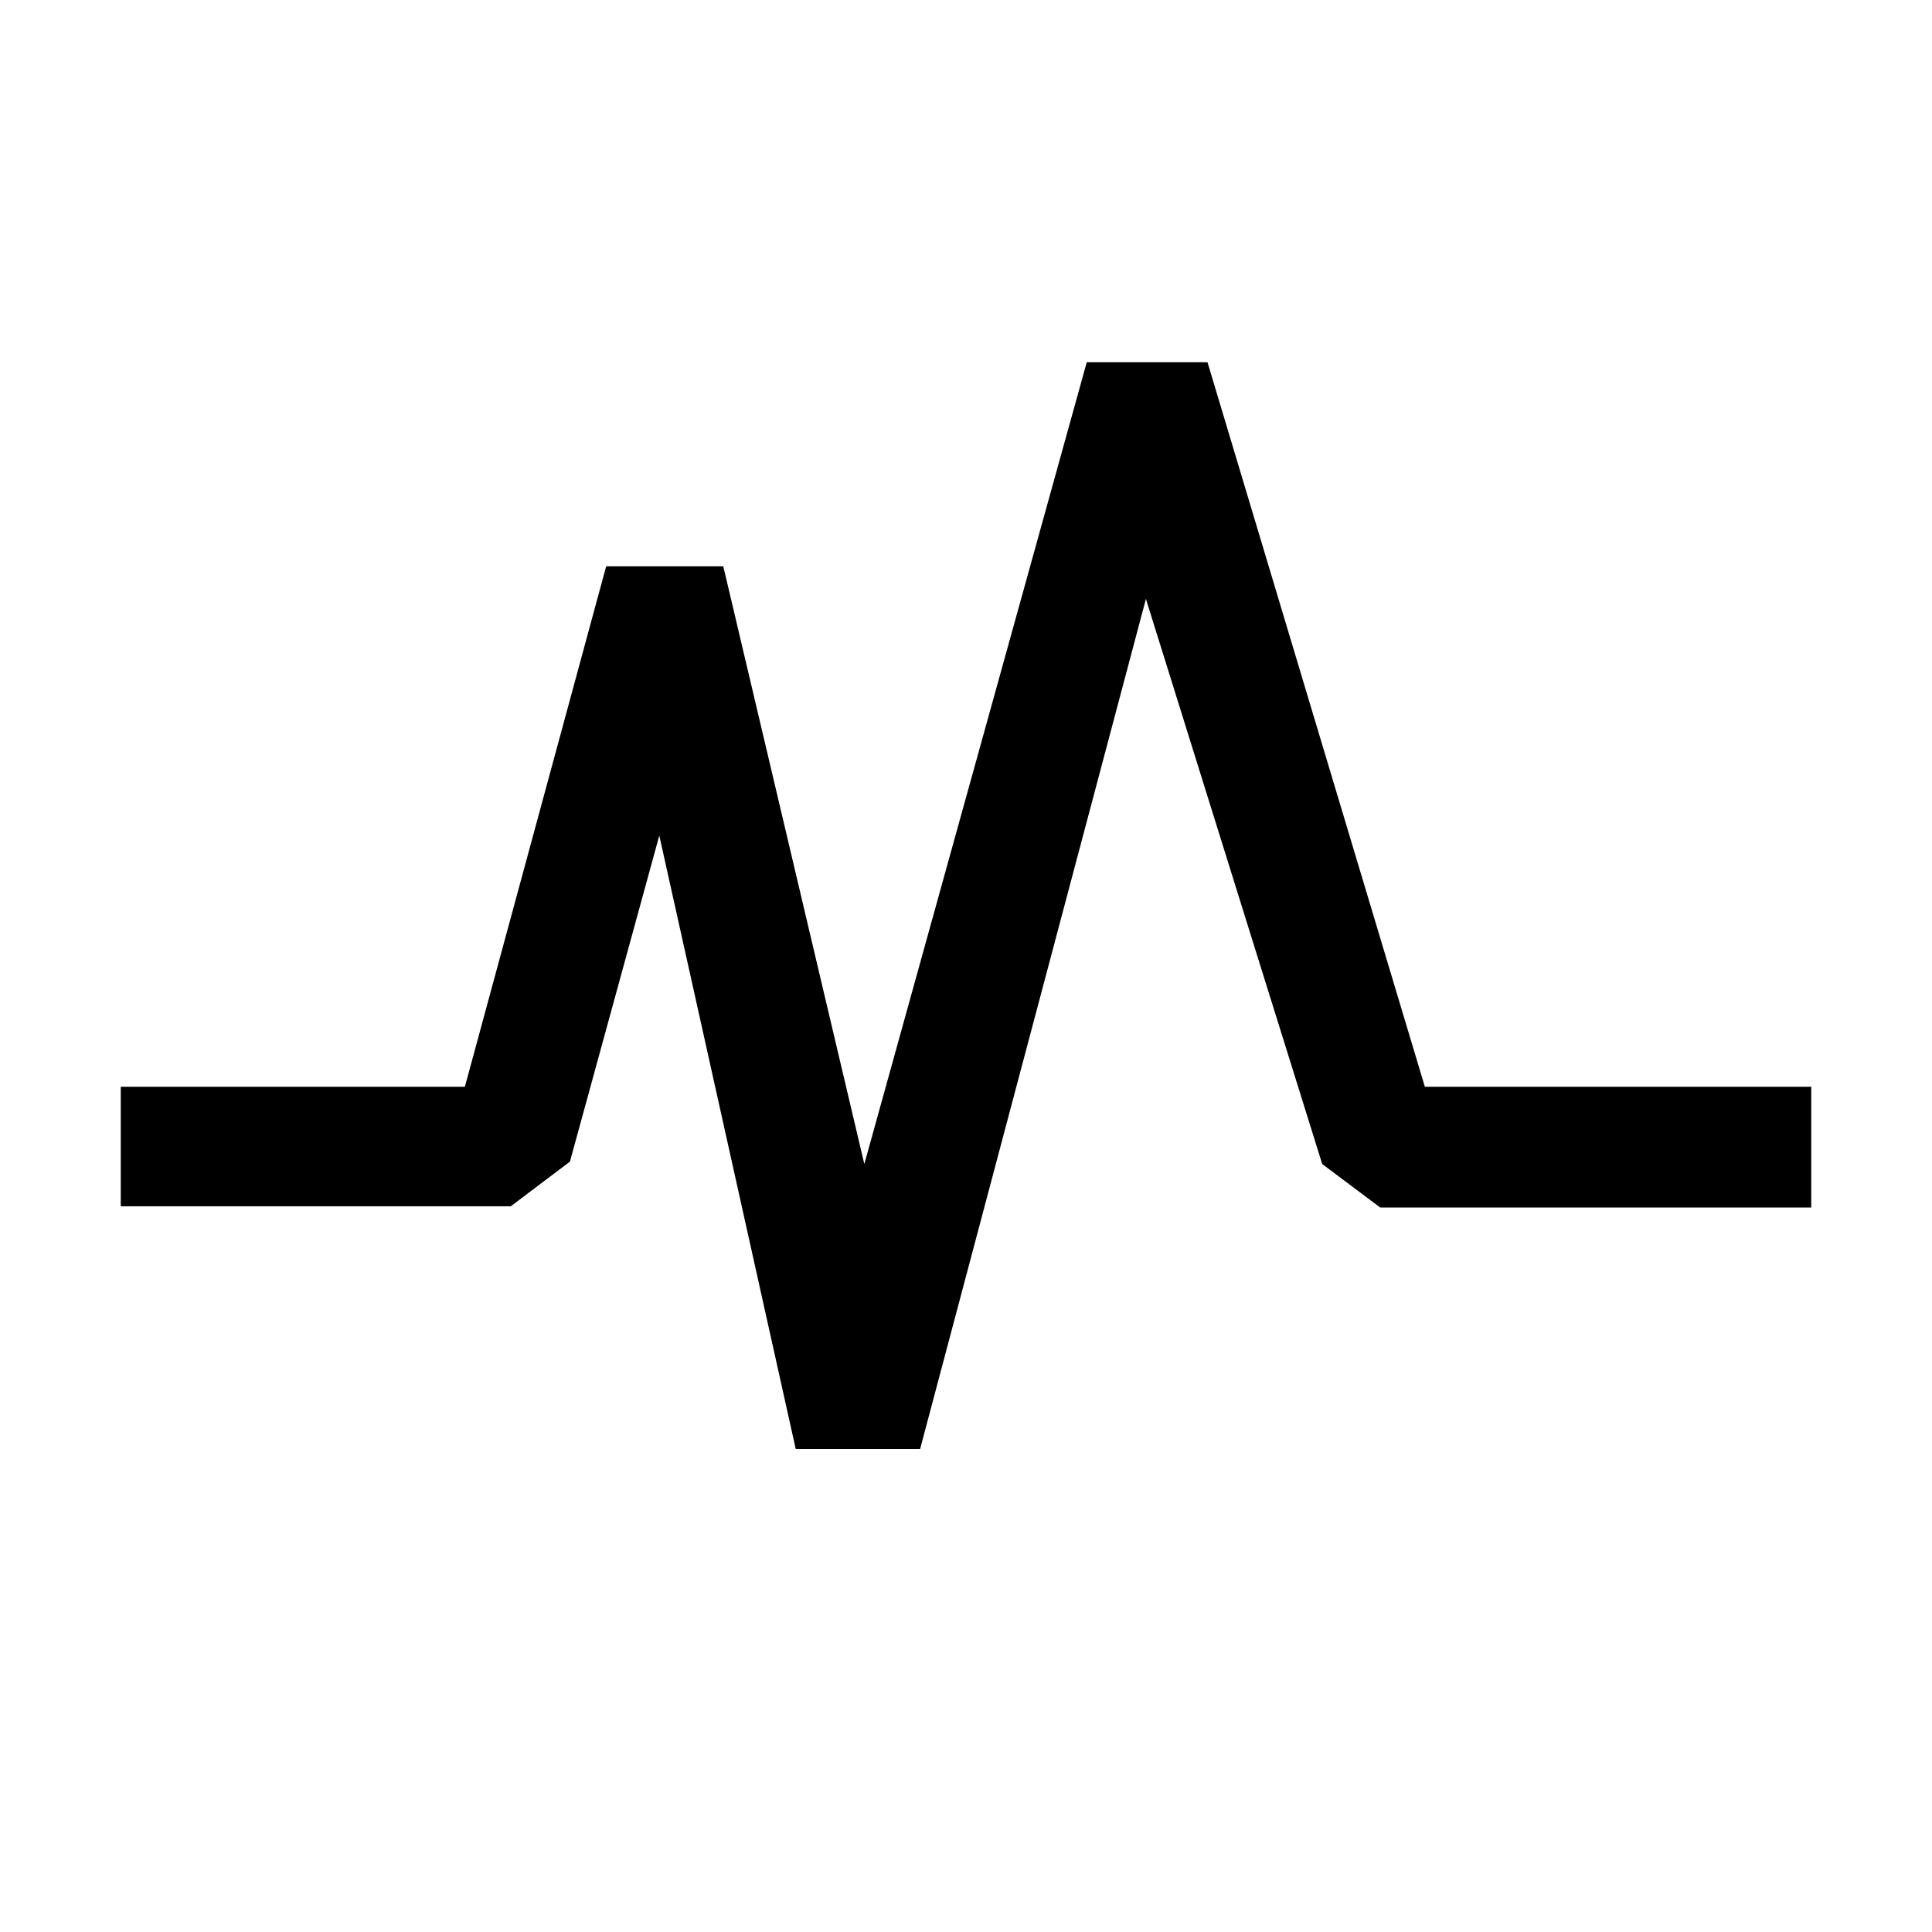
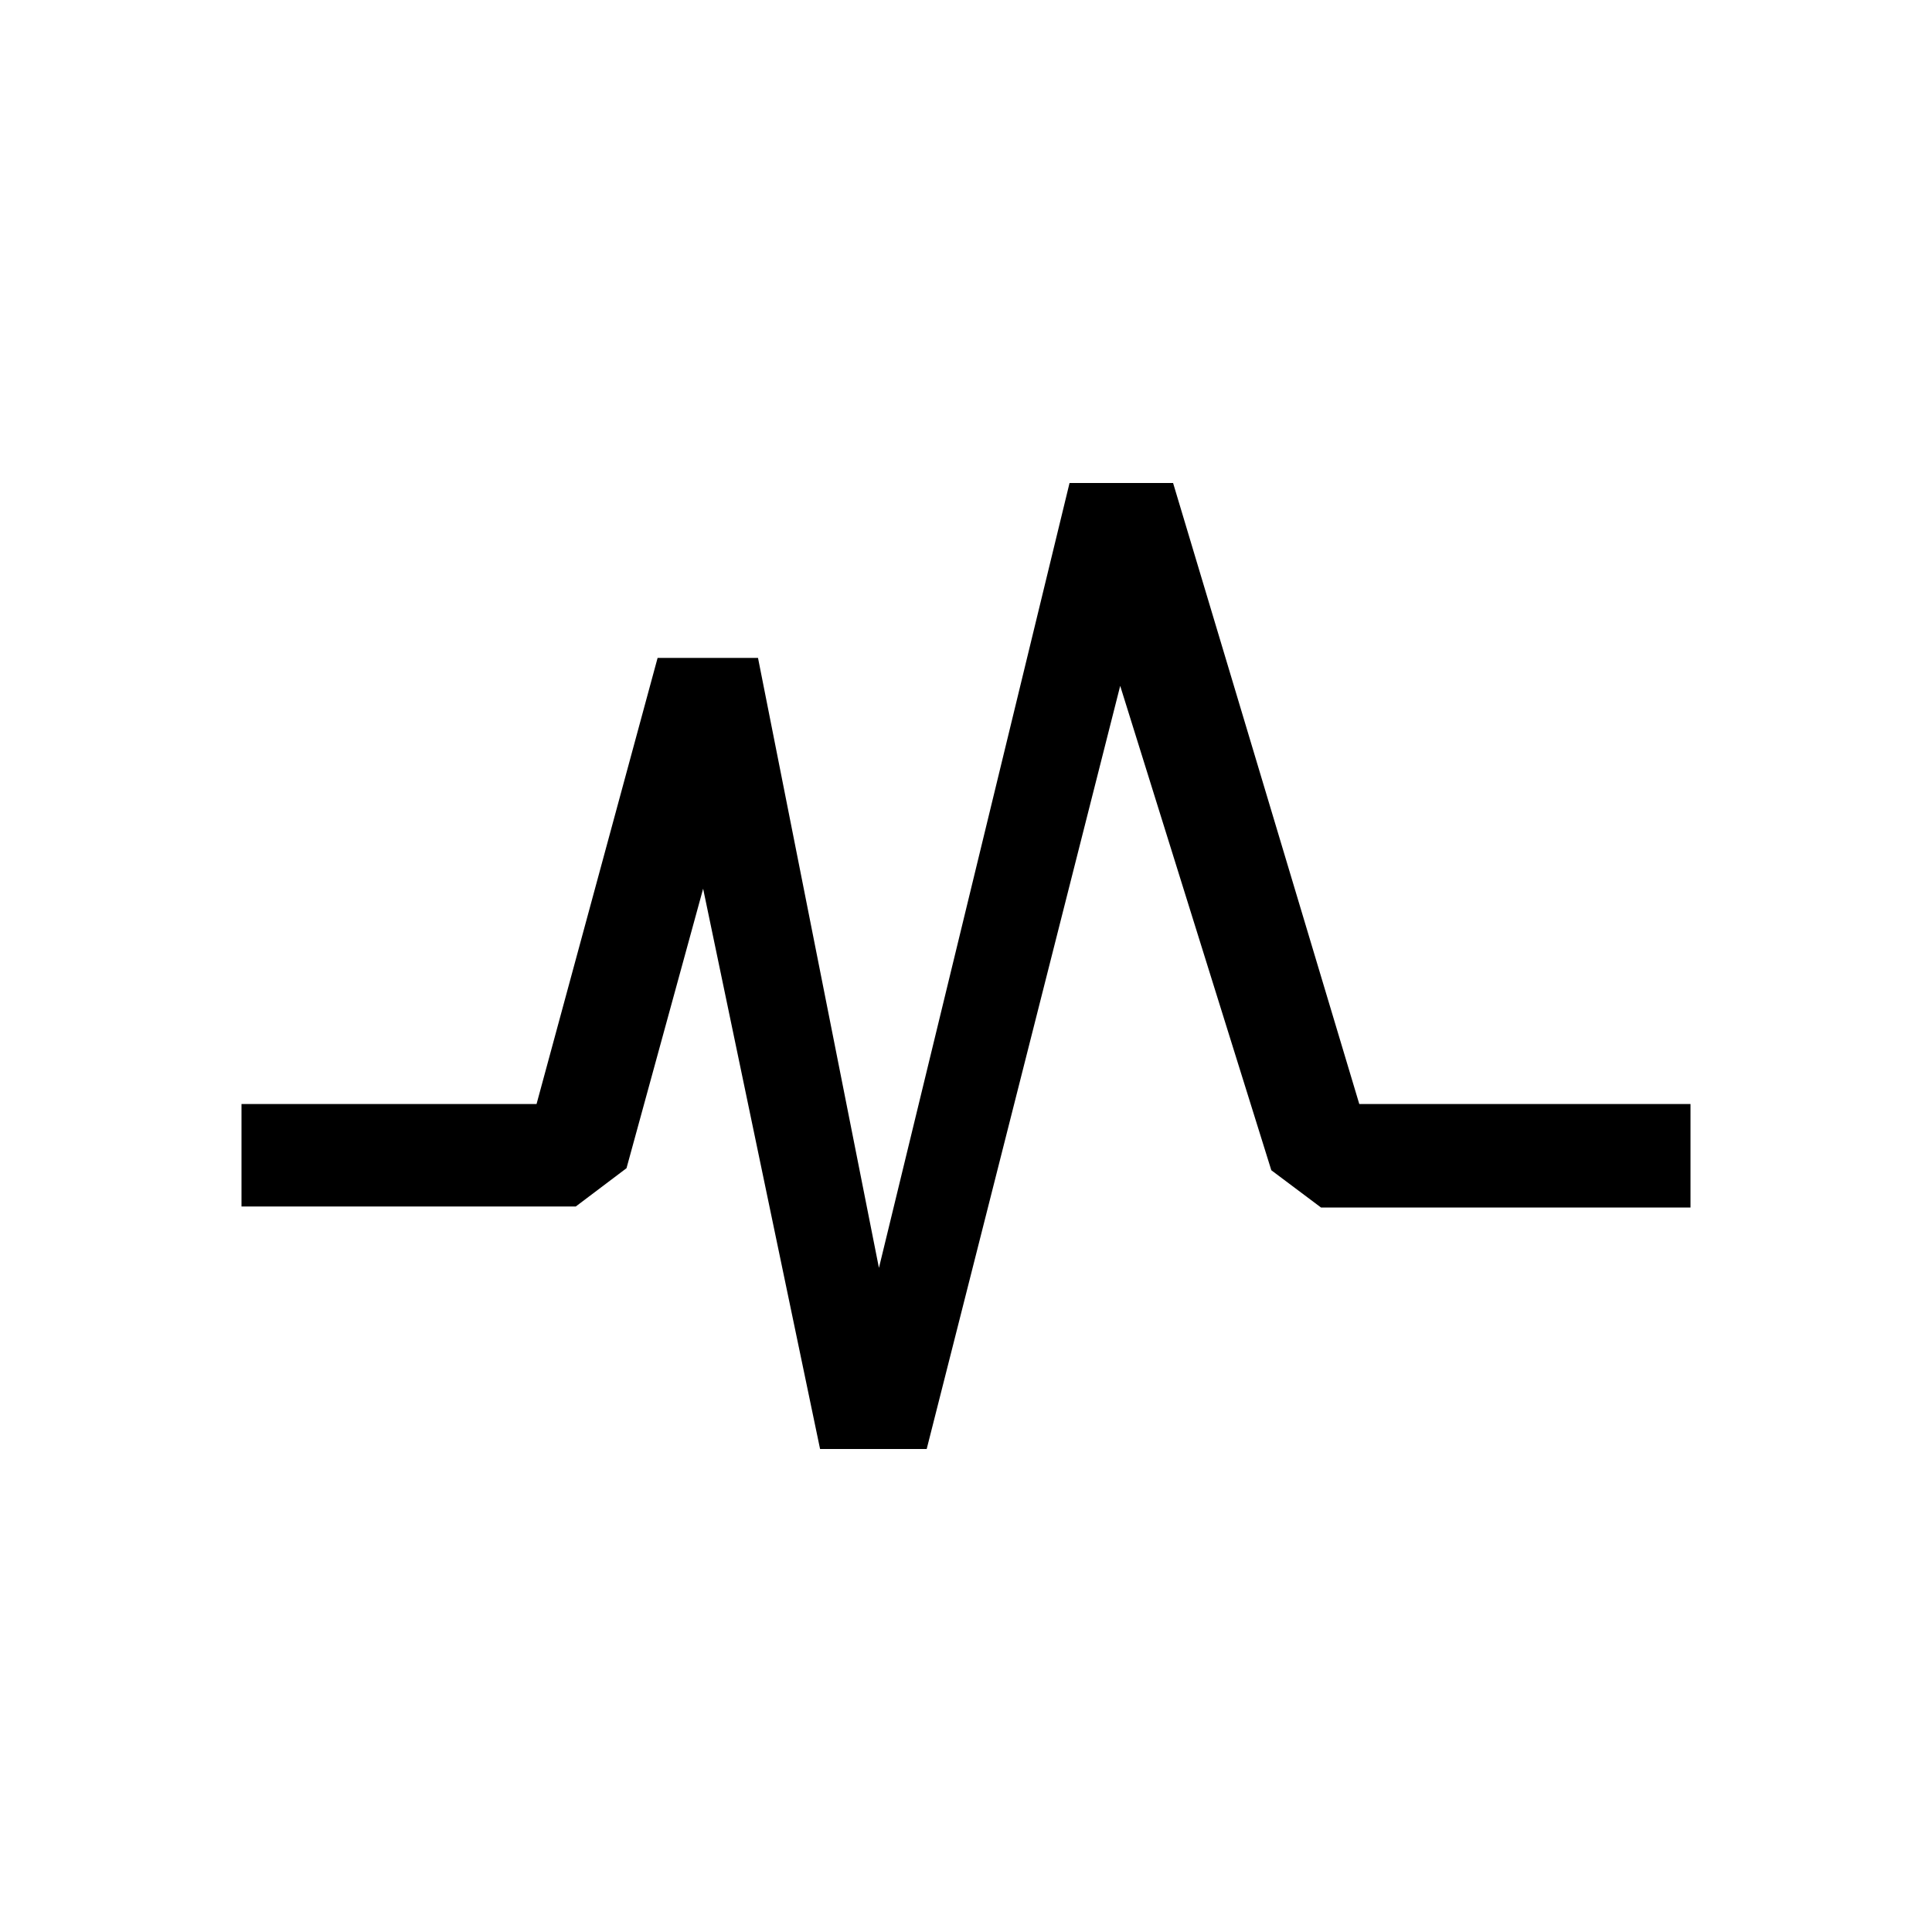
- <svg mlns="http://www.w3.org/2000/svg" viewBox="0 0 16 16" role="img">
-   <path d="M11.8 9L10 3H9L7.158 9.64 5.99 4.69h-.97L3.85 9H1v.99h3.23l.49-.37.74-2.7L6.59 12h1.03l1.87-7.04 1.46 4.68.48.36H15V9h-3.2z" />
+ <svg xmlns="http://www.w3.org/2000/svg" viewBox="0 0 32 32" role="img">
+   <path d="M22.514 18.286L19.43 8h-1.715l-3.157 13-2.003-10.103h-1.663l-2.005 7.389H4v1.697h5.537l.84-.634 1.269-4.629L13.583 24h1.766l3.205-12.64 2.503 8.023.823.617H28v-1.714h-5.486z" />
</svg>
